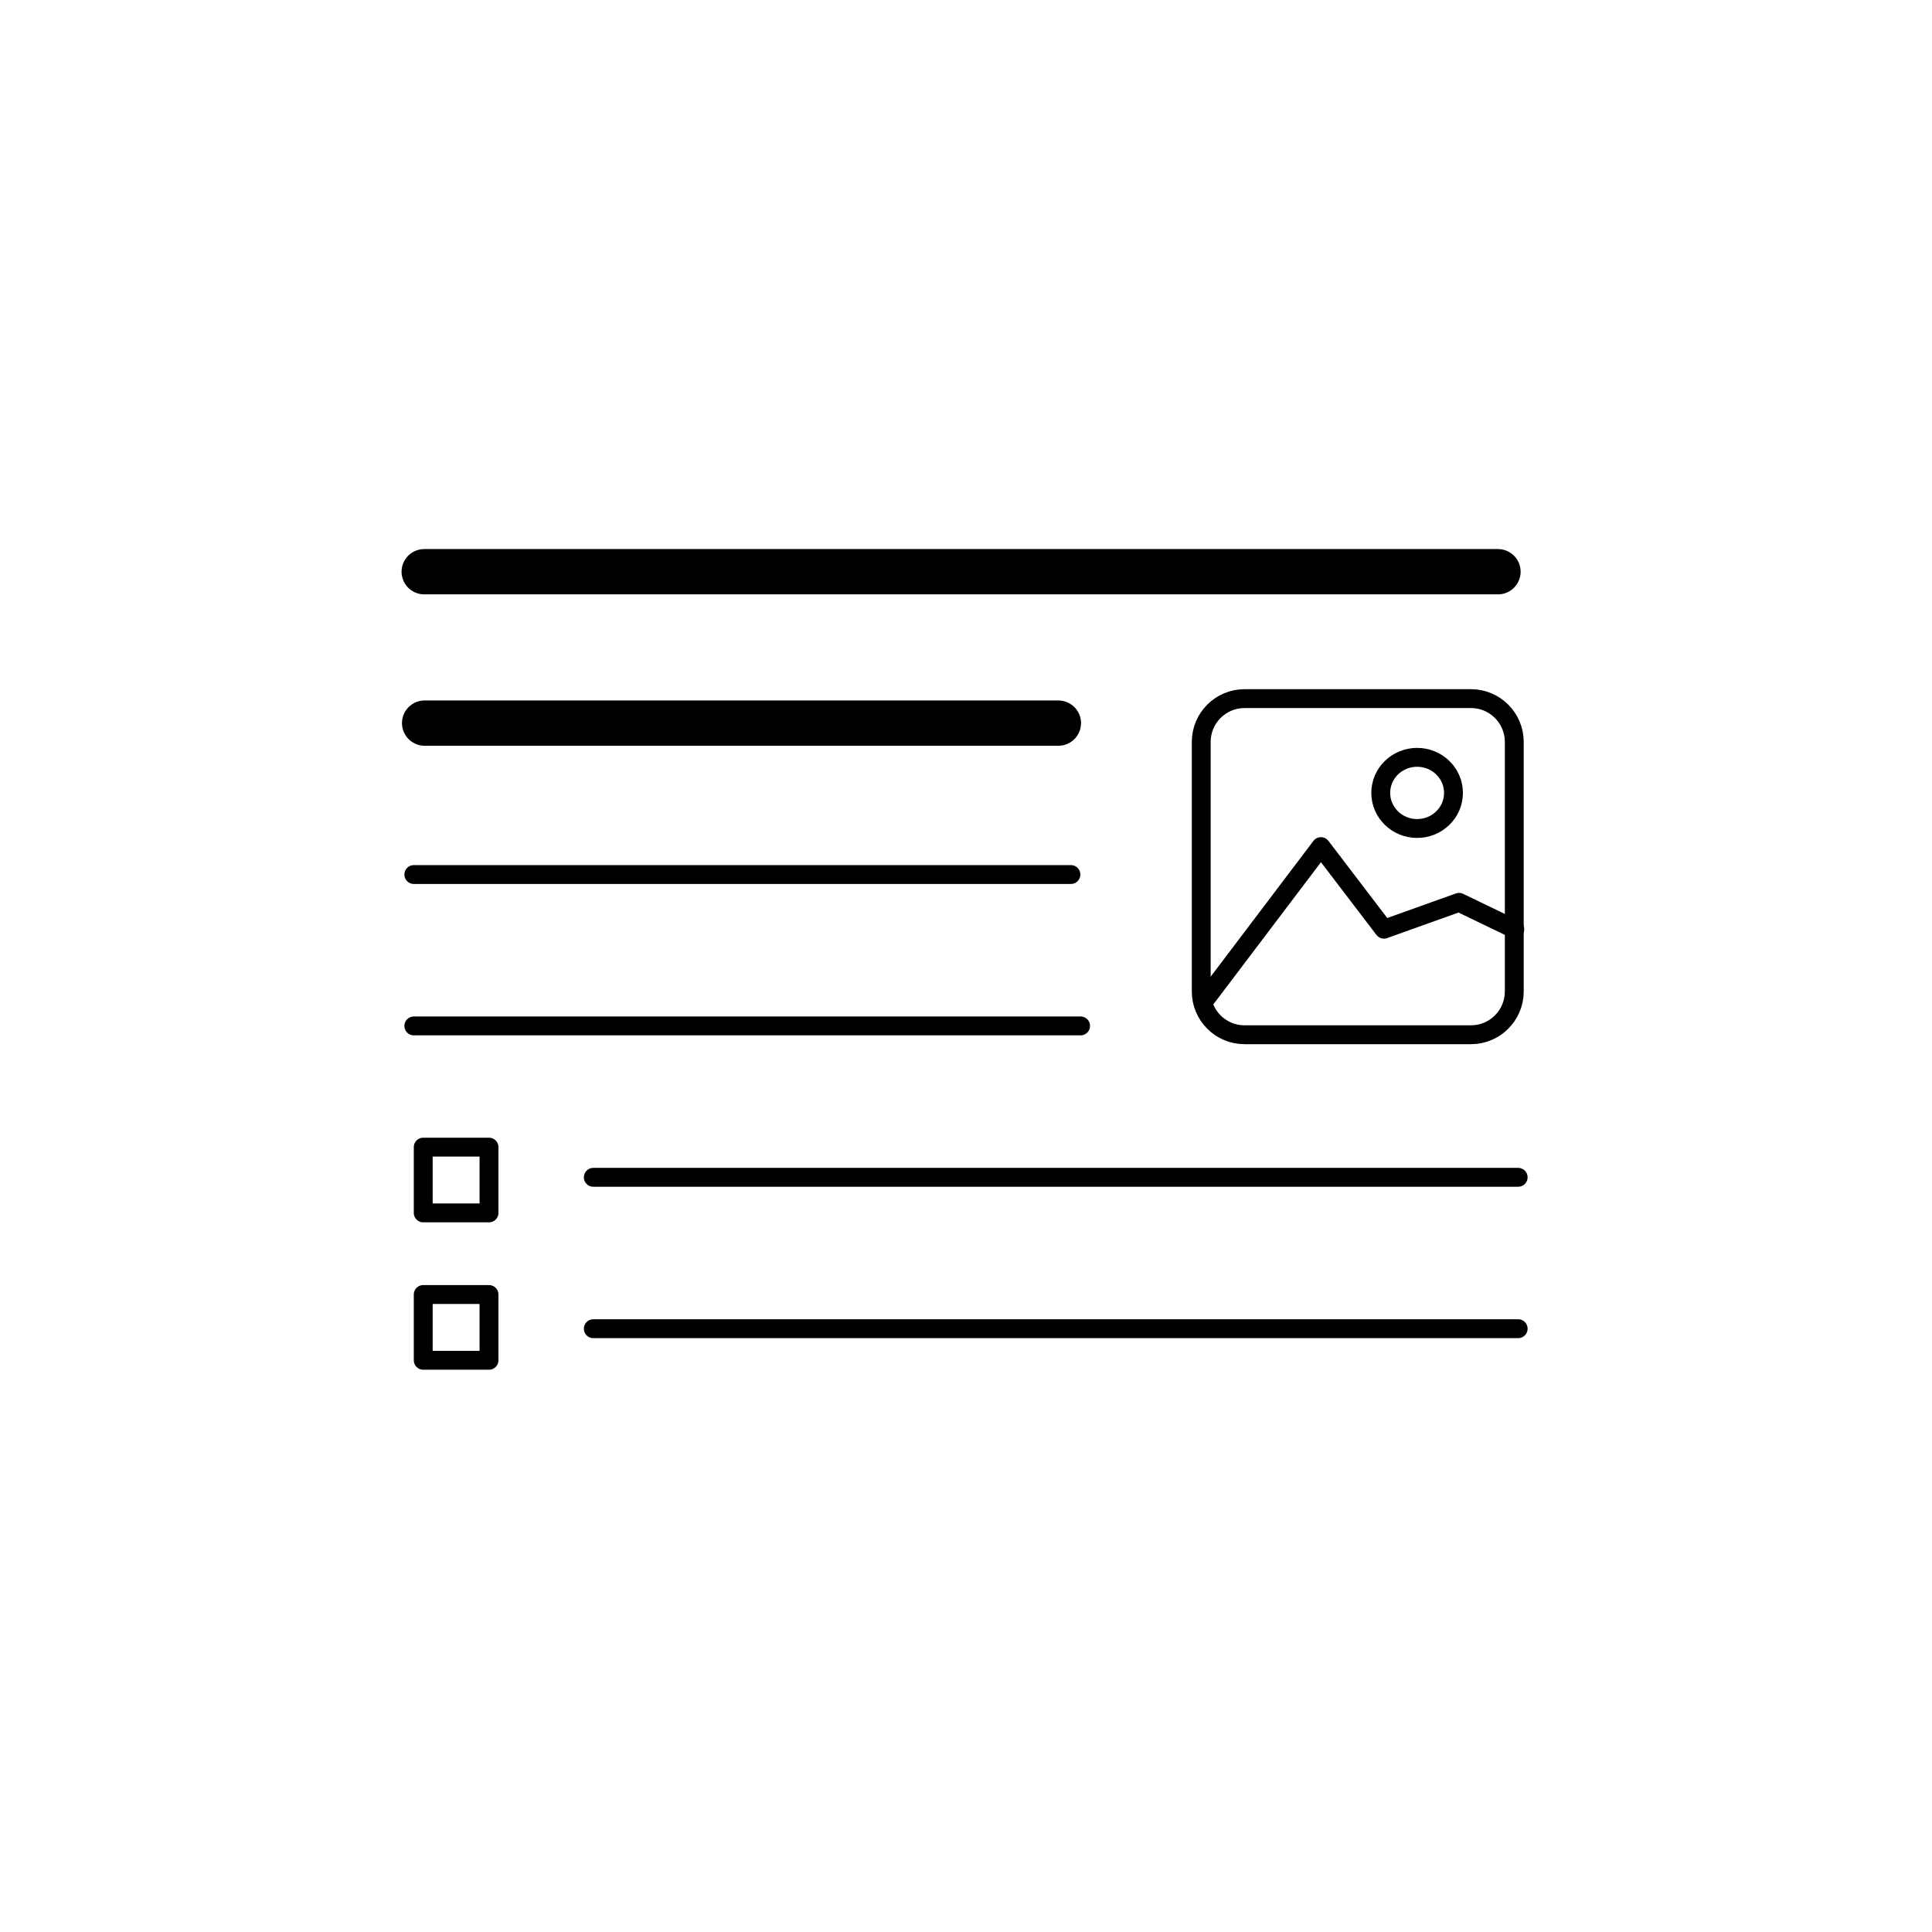
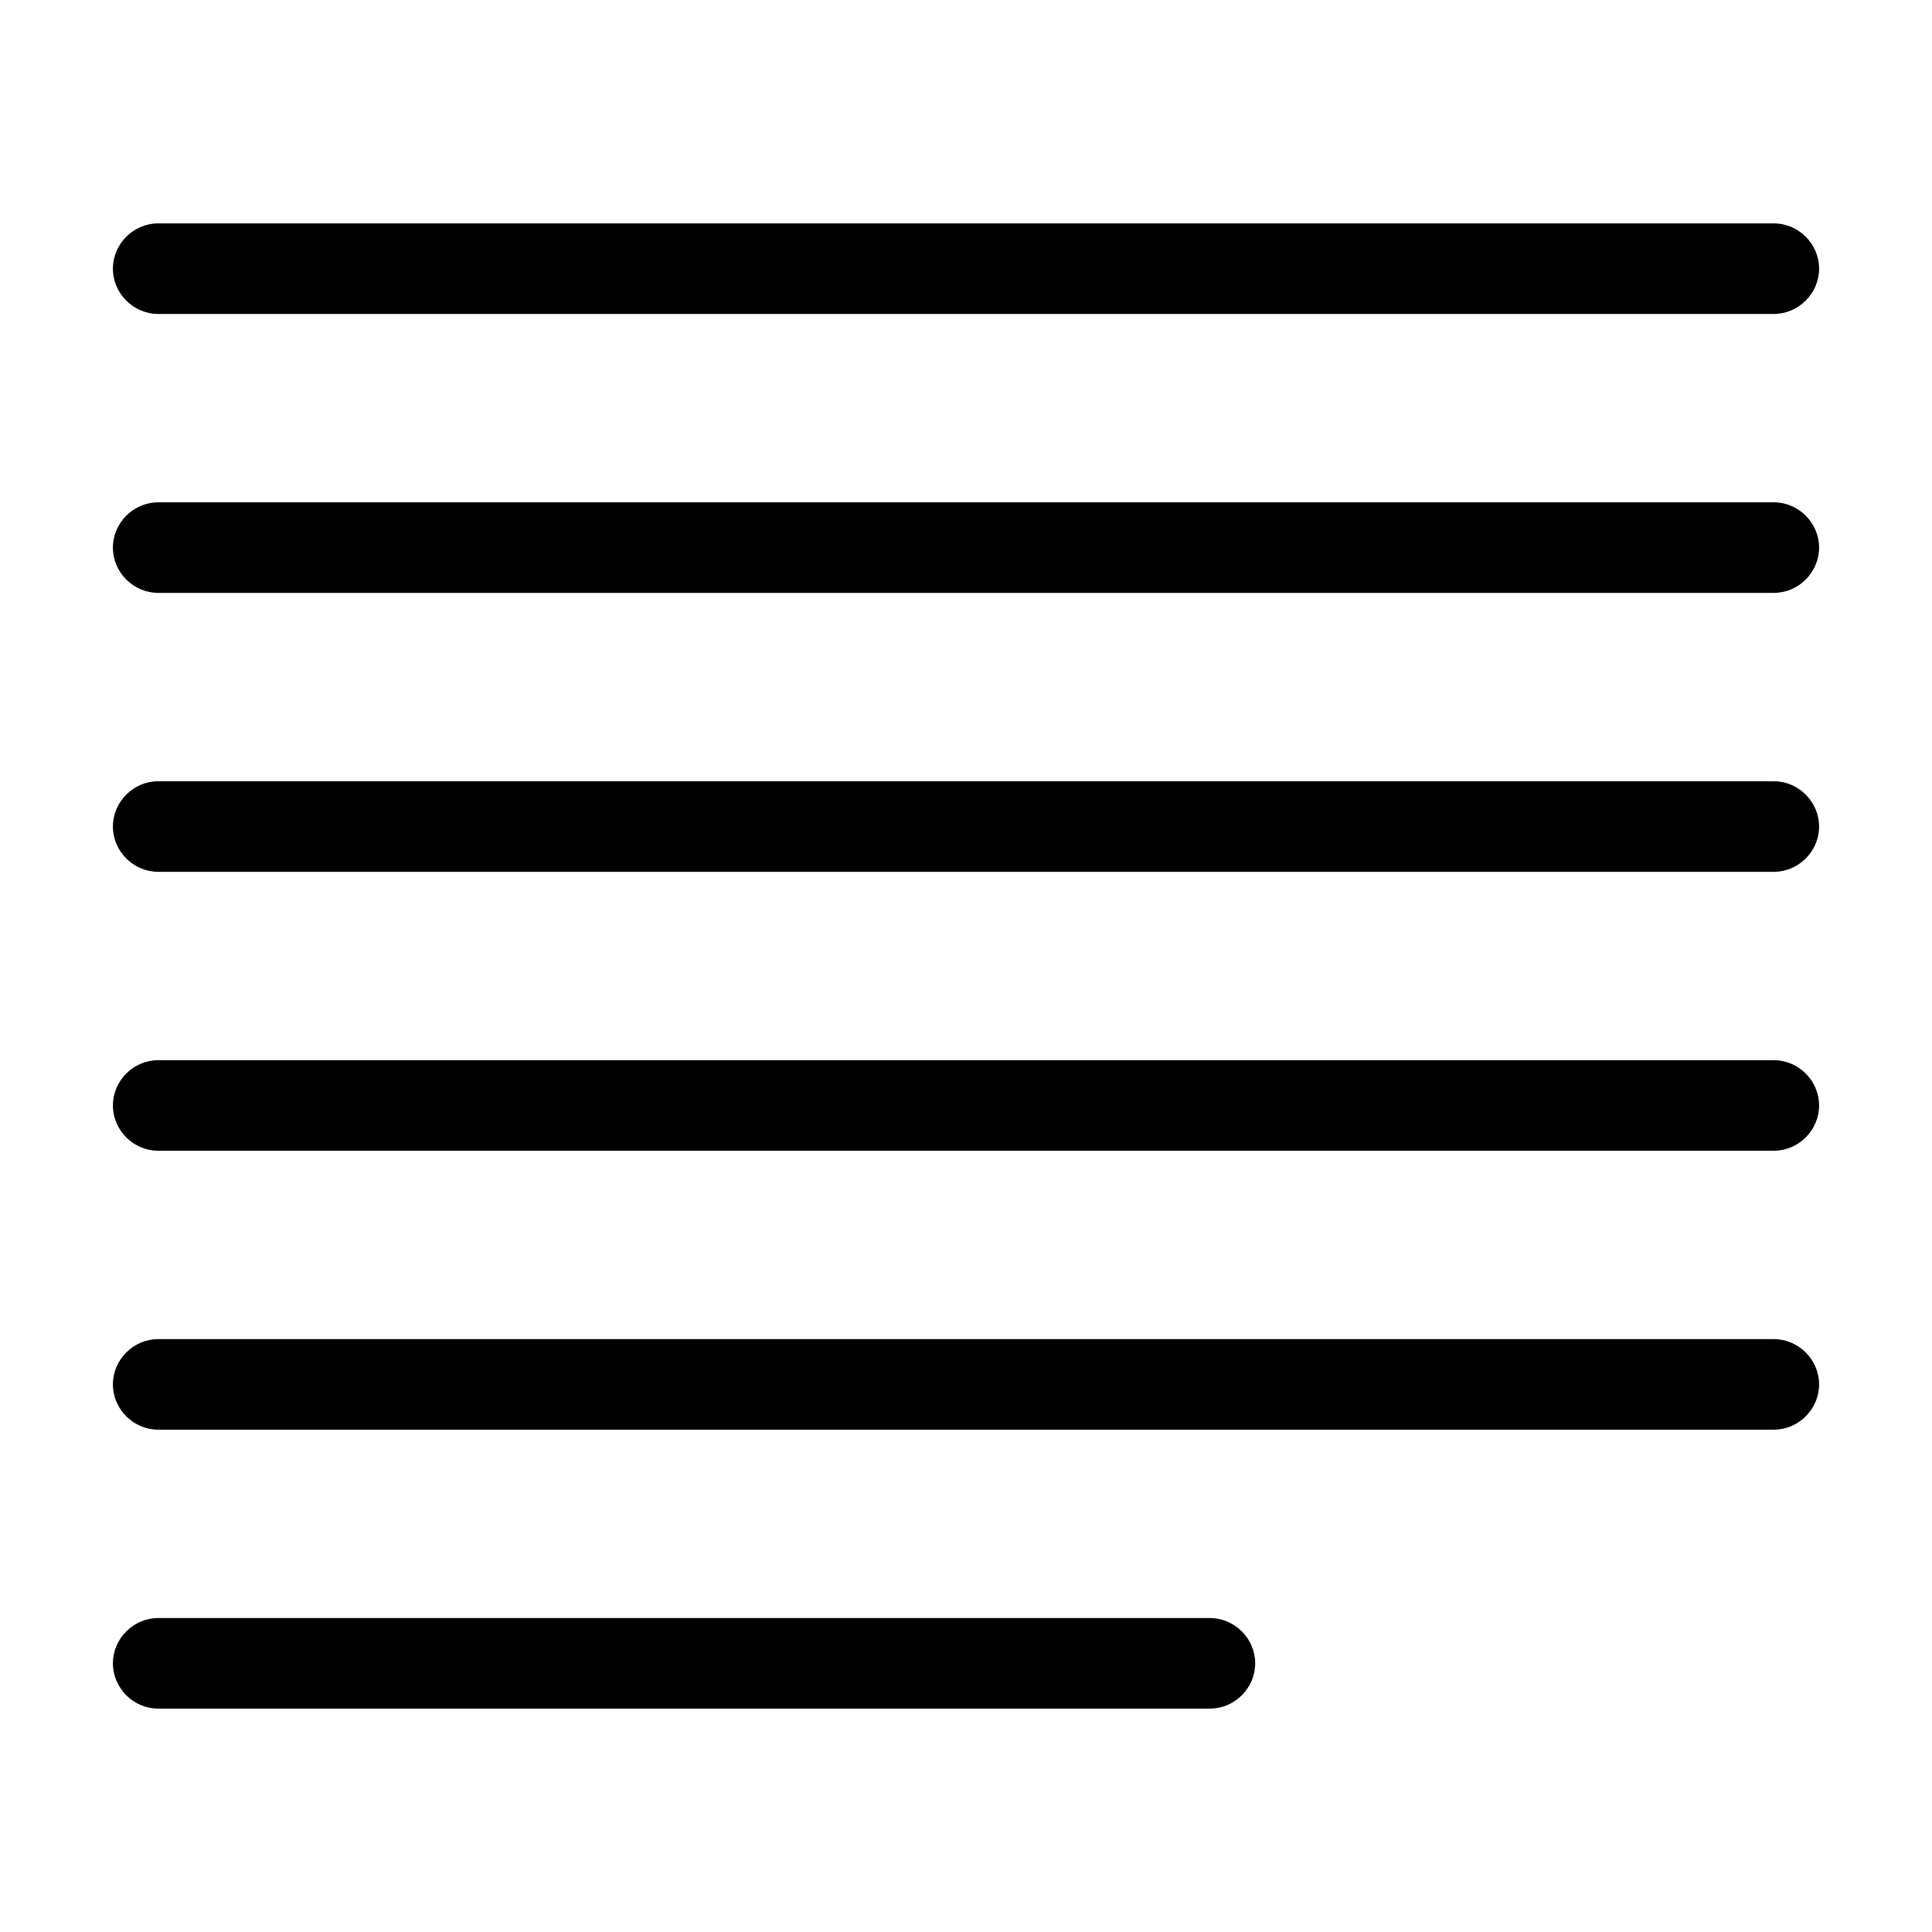
- <svg xmlns="http://www.w3.org/2000/svg" id="Lager_1" width="512" height="512" viewBox="0 0 512 512">
-   <defs>
-     <style>.cls-1{stroke-width:5px;}.cls-1,.cls-2{fill:none;stroke:#000;stroke-linecap:round;stroke-linejoin:round;}.cls-2{stroke-width:12px;}</style>
-   </defs>
-   <line class="cls-2" x1="112.42" y1="151.51" x2="396.98" y2="151.51" />
-   <line class="cls-2" x1="112.53" y1="191.63" x2="280.48" y2="191.63" />
-   <line class="cls-1" x1="109.67" y1="231.76" x2="283.8" y2="231.76" />
-   <line class="cls-1" x1="109.67" y1="271.88" x2="286.37" y2="271.88" />
-   <line class="cls-1" x1="157.23" y1="352.12" x2="402.33" y2="352.12" />
-   <line class="cls-1" x1="157.23" y1="312" x2="402.33" y2="312" />
-   <rect class="cls-1" x="112.16" y="304" width="17.43" height="17.43" />
-   <rect class="cls-1" x="112.16" y="343.06" width="17.43" height="17.43" />
-   <g>
-     <polyline class="cls-1" points="318.81 265.65 350.06 224.36 366.76 246.25 386.66 239.13 401.44 246.25" />
-     <ellipse class="cls-1" cx="375.55" cy="210.13" rx="9.64" ry="9.43" />
-     <rect class="cls-1" x="318.34" y="185.14" width="82.96" height="89.08" rx="11.48" ry="11.48" />
-   </g>
+ <svg xmlns="http://www.w3.org/2000/svg" id="Lager_1" viewBox="0 0 32 32">
+   <path d="M29.38,22.18H2.62c-.41,0-.75,.34-.75,.75s.34,.75,.75,.75H29.38c.41,0,.75-.34,.75-.75s-.34-.75-.75-.75Z" />
+   <path d="M29.38,17.56H2.62c-.41,0-.75,.34-.75,.75s.34,.75,.75,.75H29.38c.41,0,.75-.34,.75-.75s-.34-.75-.75-.75Z" />
+   <path d="M20.04,26.8H2.62c-.41,0-.75,.34-.75,.75s.34,.75,.75,.75H20.04c.41,0,.75-.34,.75-.75s-.34-.75-.75-.75Z" />
+   <path d="M29.38,8.32H2.62c-.41,0-.75,.34-.75,.75s.34,.75,.75,.75H29.38c.41,0,.75-.34,.75-.75s-.34-.75-.75-.75Z" />
+   <path d="M29.38,12.94H2.62c-.41,0-.75,.34-.75,.75s.34,.75,.75,.75H29.38c.41,0,.75-.34,.75-.75s-.34-.75-.75-.75Z" />
+   <path d="M2.62,5.2H29.38c.41,0,.75-.34,.75-.75s-.34-.75-.75-.75H2.62c-.41,0-.75,.34-.75,.75s.34,.75,.75,.75Z" />
</svg>
